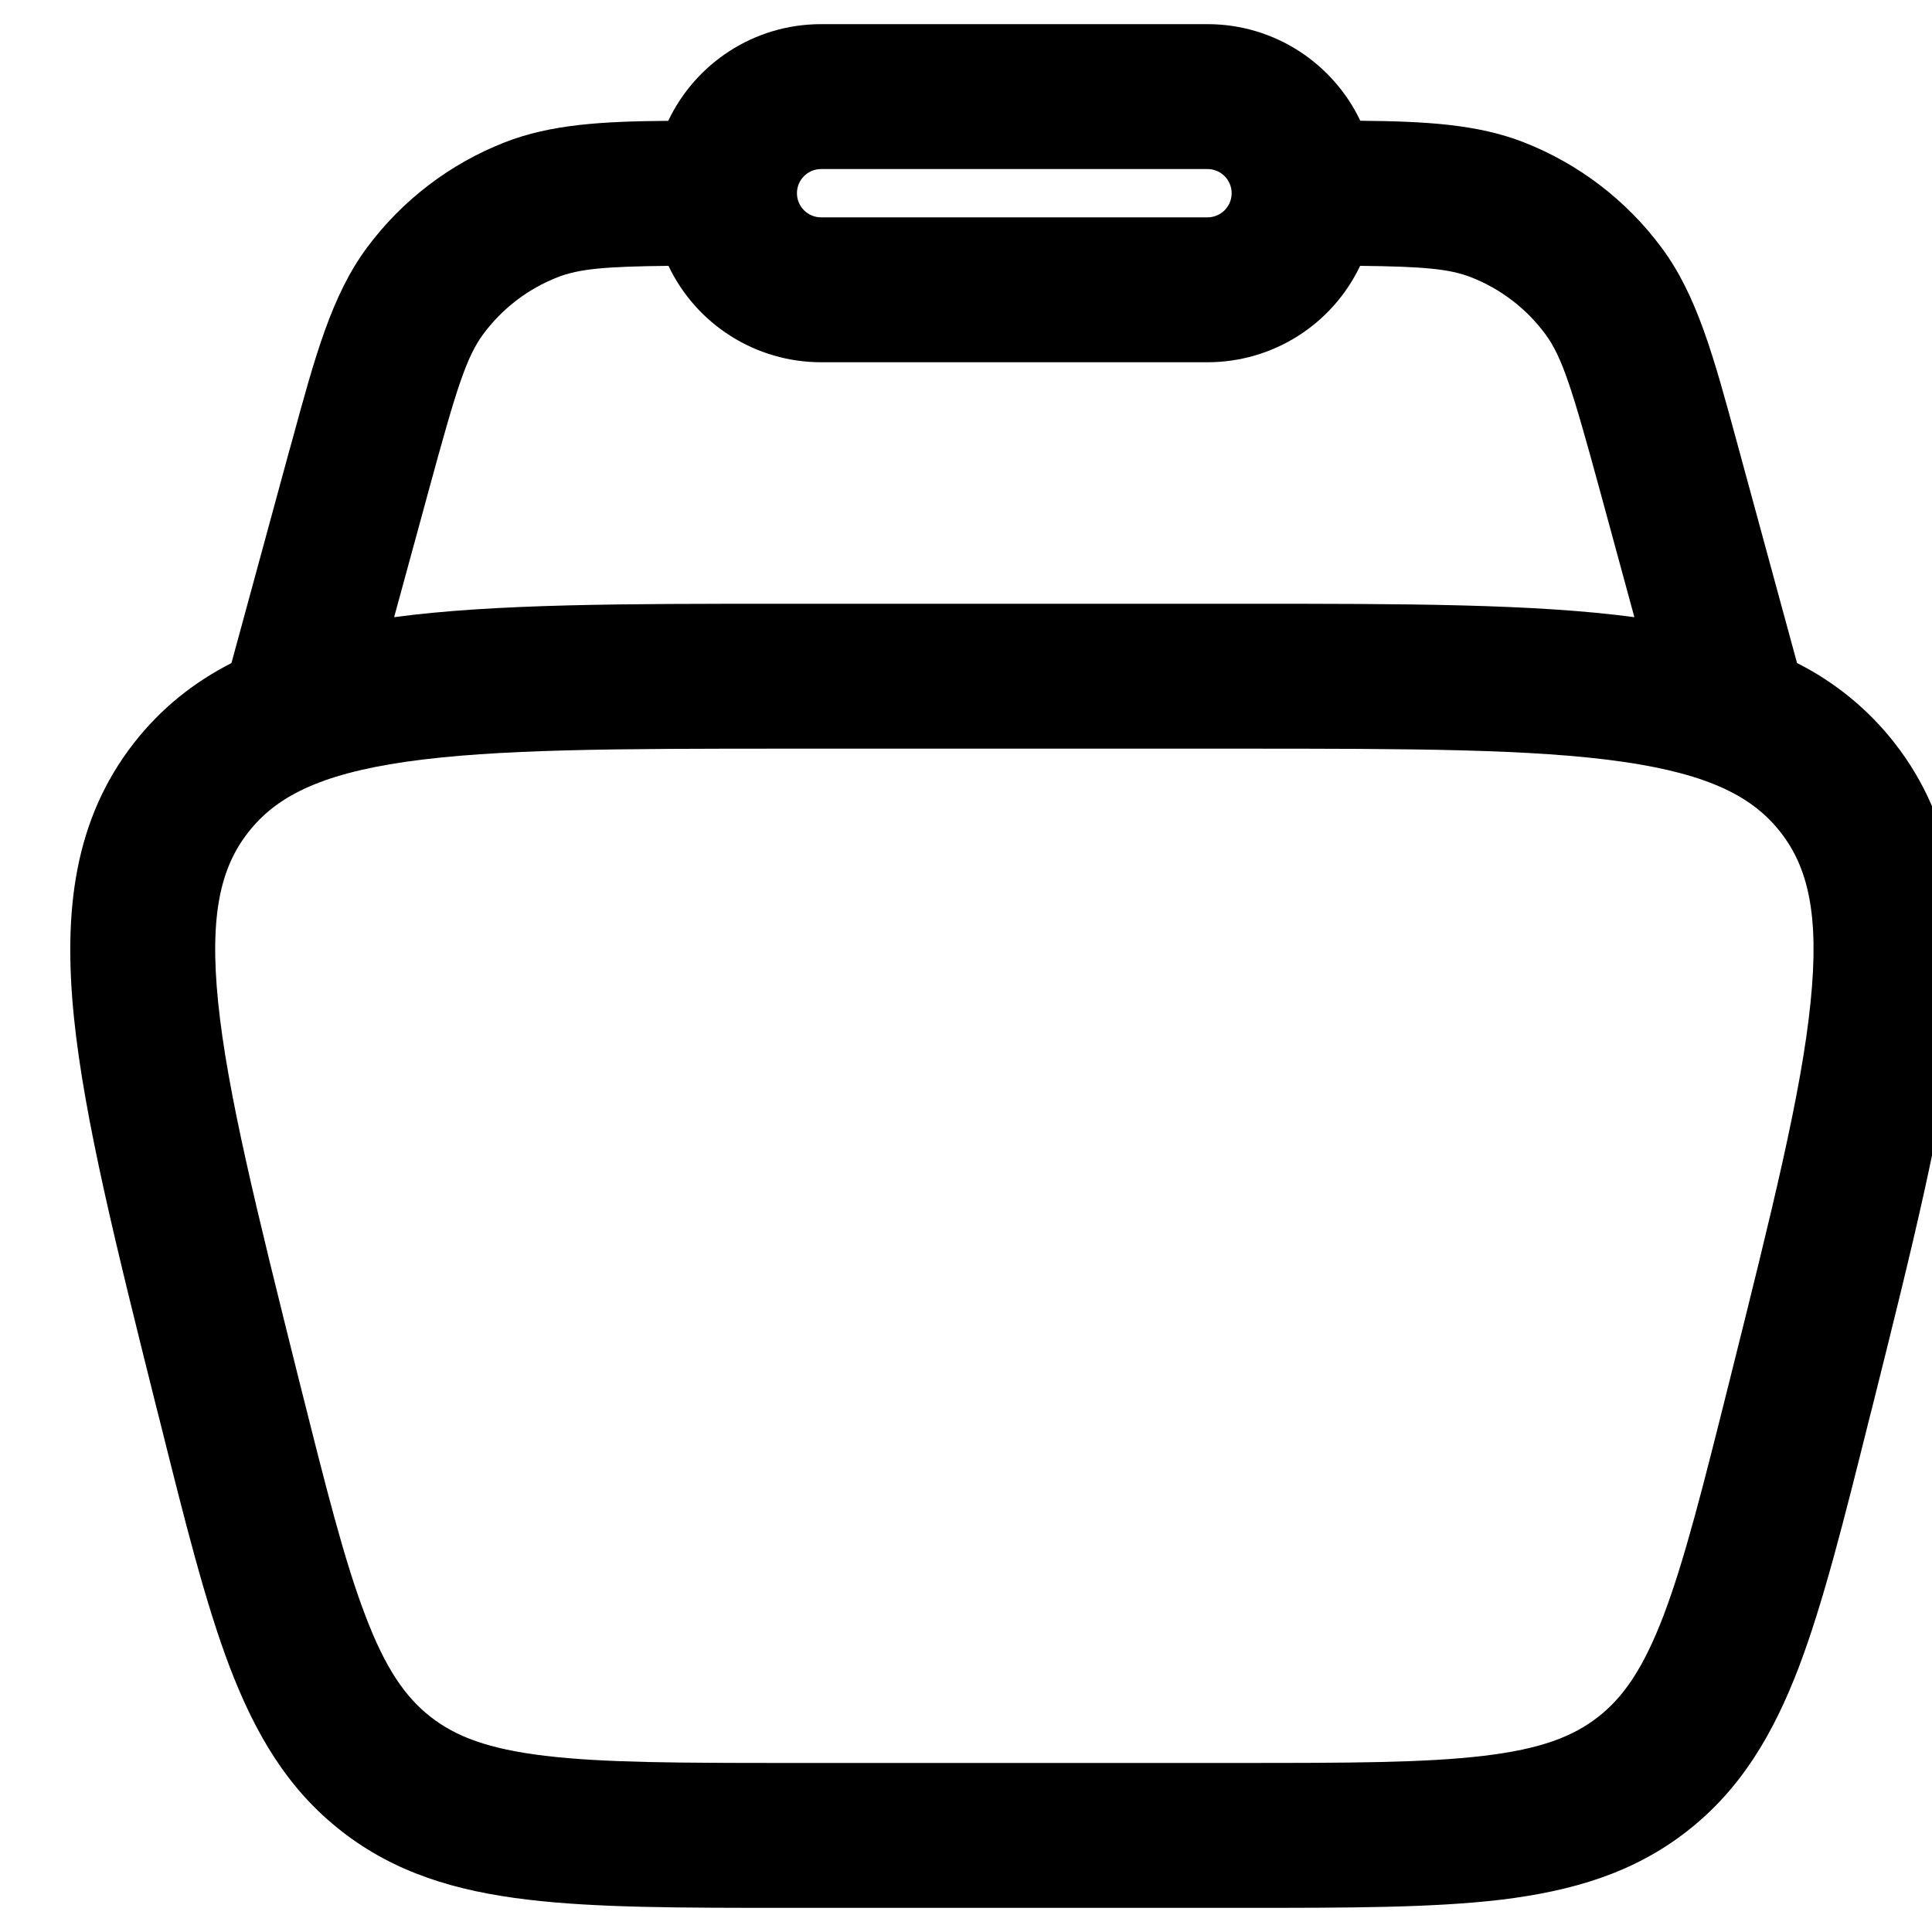
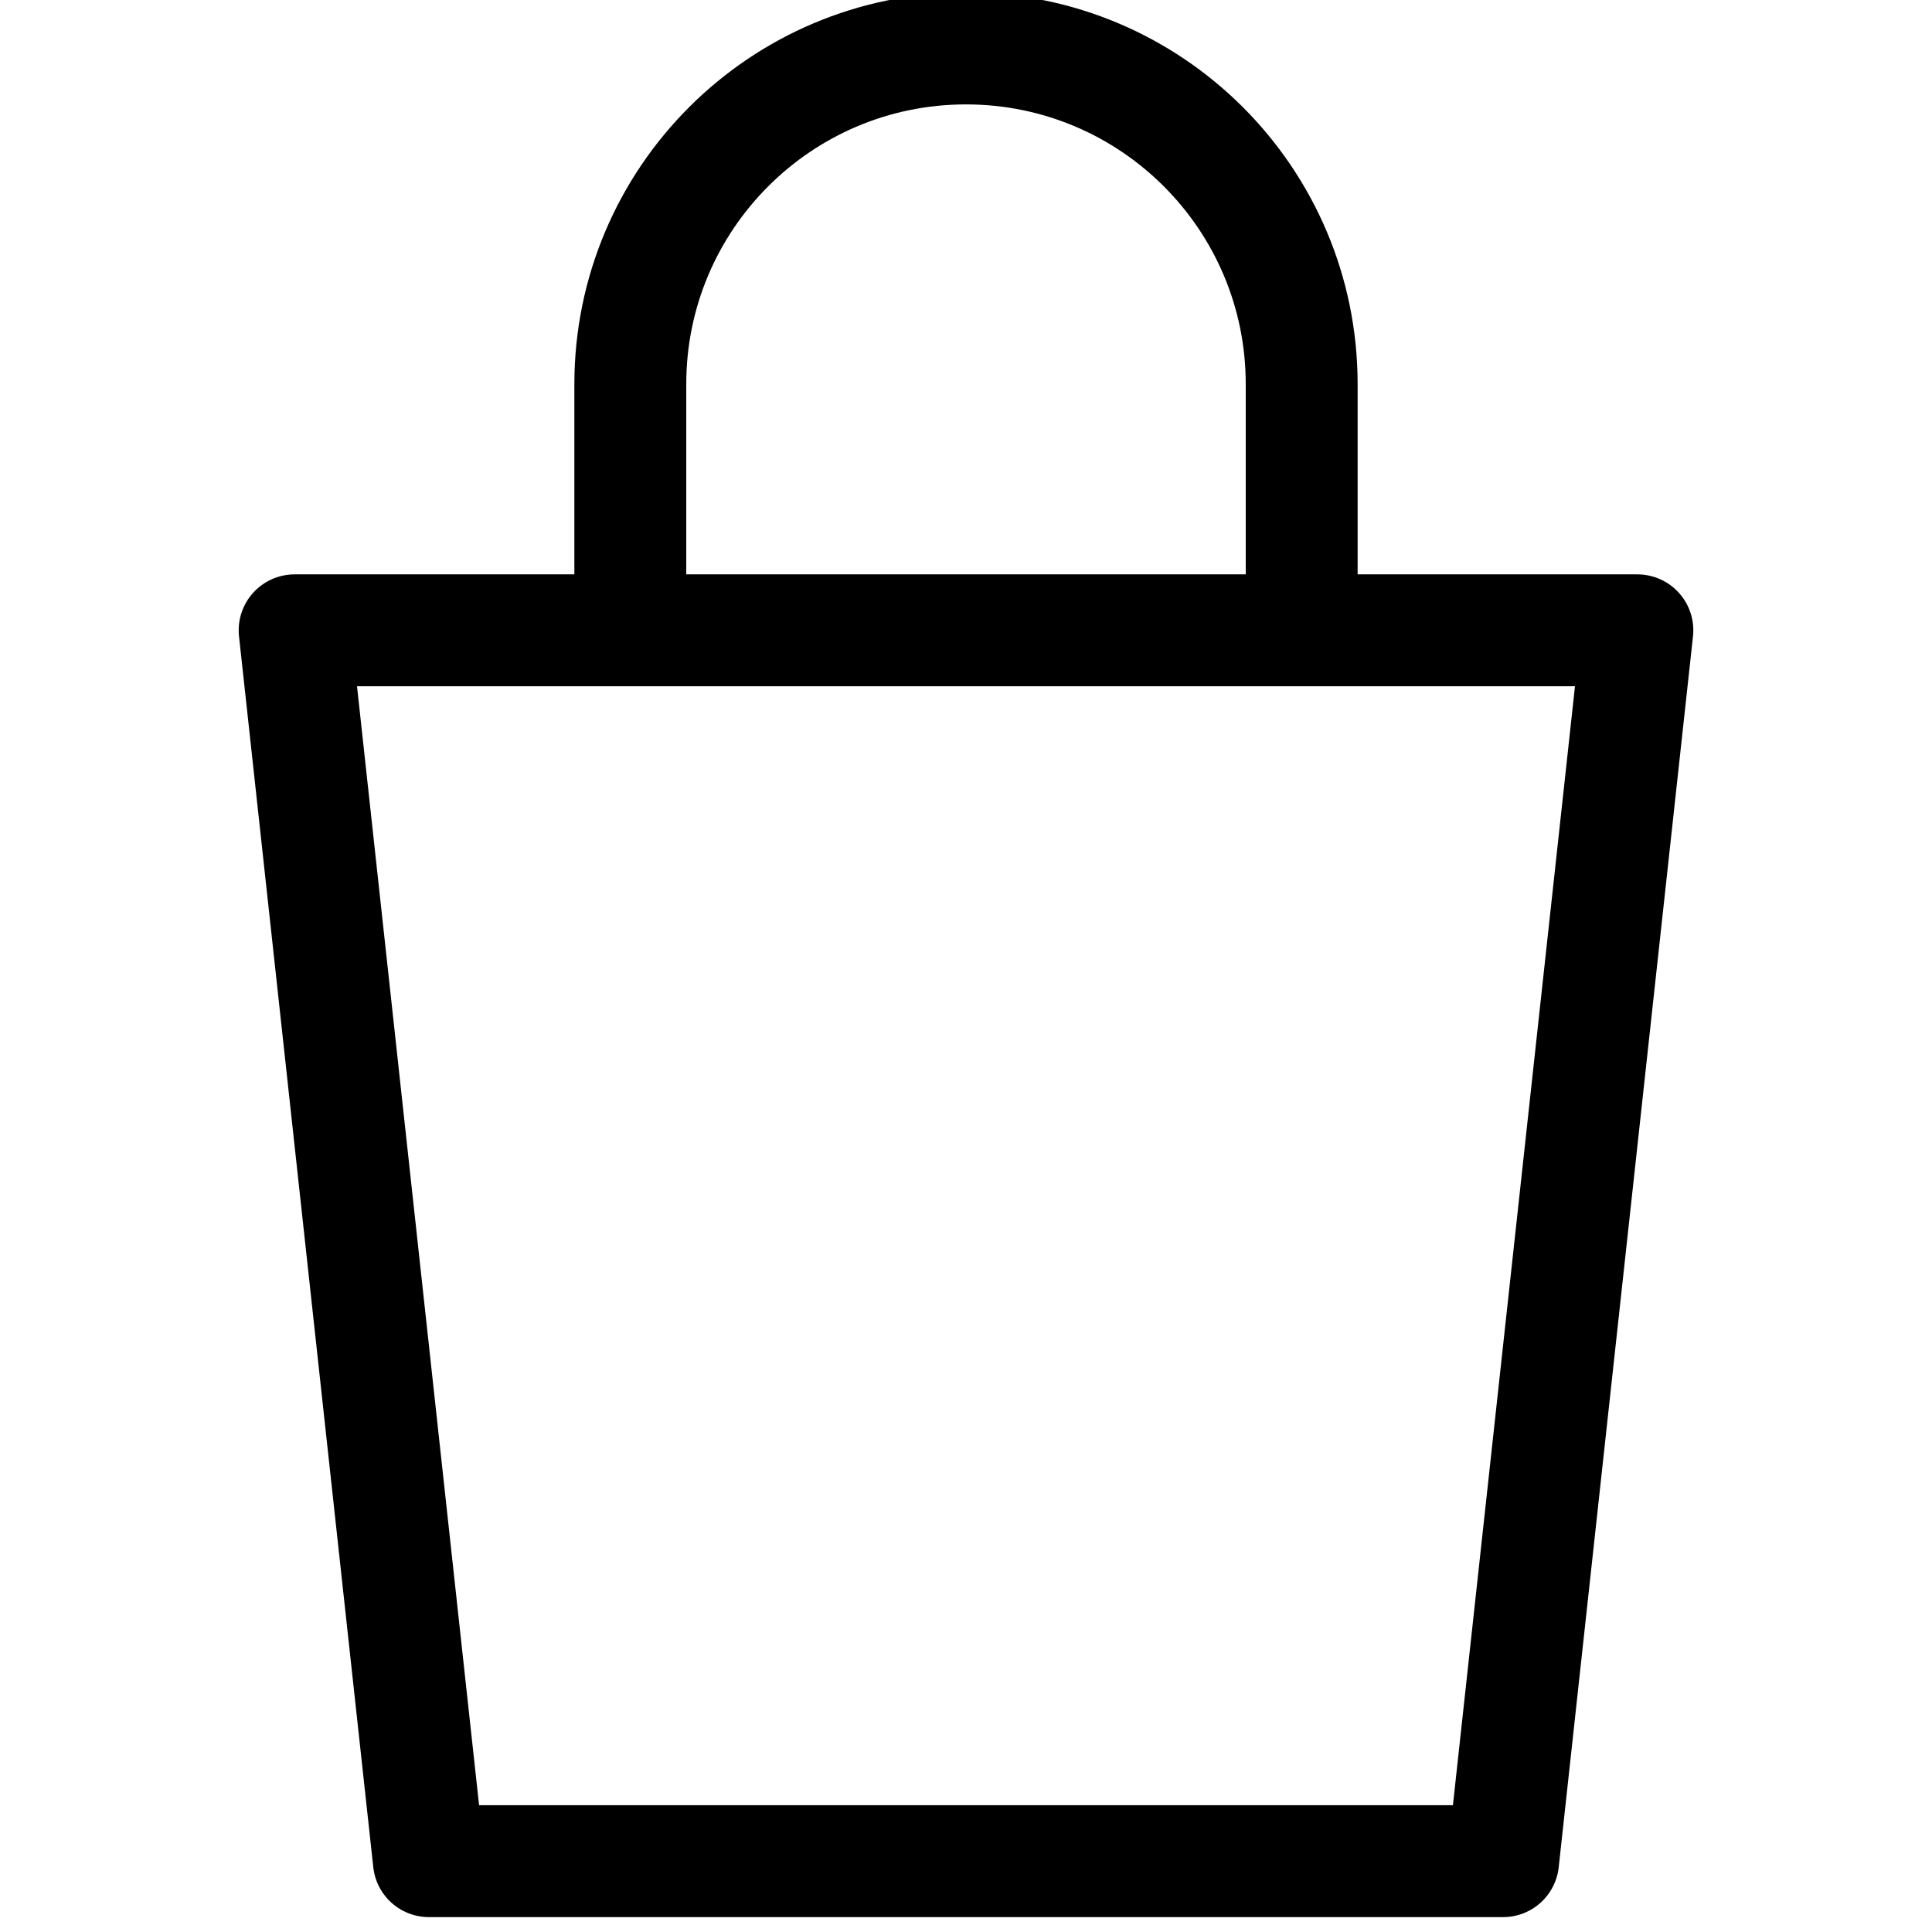
- <svg xmlns="http://www.w3.org/2000/svg" width="200" height="200" fill="none" class="icon icon-cart" viewBox="2 2 19 20">
-   <path fill="currentColor" fill-rule="evenodd" d="M8.418 3.25c.28-.59.883-1 1.582-1h4c.698 0 1.301.41 1.582 1c.683.006 1.216.037 1.692.223a3.25 3.25 0 0 1 1.426 1.09c.367.493.539 1.127.776 1.998l.037.136l.59 2.167a2.98 2.98 0 0 1 1.01.828c.622.797.732 1.746.622 2.834c-.108 1.056-.44 2.386-.856 4.051l-.027.105c-.263 1.053-.477 1.908-.73 2.575c-.266.696-.602 1.266-1.157 1.699c-.554.433-1.189.62-1.928.71c-.709.084-1.59.084-2.675.084H9.638c-1.085 0-1.967 0-2.675-.085c-.74-.088-1.374-.276-1.929-.71c-.554-.432-.89-1.002-1.156-1.698c-.254-.667-.467-1.522-.73-2.575l-.027-.105c-.416-1.665-.749-2.995-.856-4.05c-.11-1.09 0-2.038.621-2.835c.283-.362.622-.63 1.01-.828l.59-2.167l.038-.136c.237-.871.409-1.505.776-1.999a3.25 3.25 0 0 1 1.426-1.089c.476-.186 1.008-.217 1.692-.222Zm.001 1.502c-.662.007-.927.032-1.147.118a1.75 1.75 0 0 0-.768.587c-.176.237-.28.568-.57 1.635L5.58 8.389c1.038-.139 2.378-.139 4.042-.139h4.755c1.665 0 3.005 0 4.042.139l-.353-1.297c-.291-1.067-.394-1.398-.57-1.635a1.75 1.75 0 0 0-.768-.587c-.22-.086-.486-.111-1.148-.118A1.75 1.75 0 0 1 14 5.75h-4a1.75 1.75 0 0 1-1.58-.998ZM10 3.75a.25.25 0 0 0 0 .5h4a.25.25 0 0 0 0-.5h-4ZM5.7 9.886c-.91.132-1.351.372-1.63.73c-.28.357-.405.842-.312 1.758c.095.936.4 2.16.834 3.9c.278 1.108.47 1.876.69 2.45c.21.554.417.847.677 1.05c.259.202.593.331 1.183.402c.61.073 1.4.074 2.544.074h4.63c1.143 0 1.935-.001 2.544-.074c.59-.07.924-.2 1.183-.402c.26-.203.466-.496.678-1.05c.218-.574.411-1.342.688-2.45c.435-1.74.74-2.964.834-3.9c.094-.916-.032-1.402-.311-1.759s-.72-.597-1.631-.729c-.93-.134-2.192-.136-3.985-.136h-4.63c-1.793 0-3.055.002-3.985.136Z" clip-rule="evenodd" />
+ <svg xmlns="http://www.w3.org/2000/svg" fill="none" class="icon icon-cart" viewBox="0 0 24 24">
+   <g transform="translate(12 12) scale(1.39) translate(-12 -12)">
+     <path d="M6 9h12l-1.2 11H7.2L6 9Z" stroke="currentColor" stroke-width="1" stroke-linecap="round" stroke-linejoin="round" />
+     <path d="M9 9V6.8a3 3 0 0 1 6 0V9" stroke="currentColor" stroke-width="1" stroke-linecap="round" stroke-linejoin="round" />
+   </g>
</svg>
